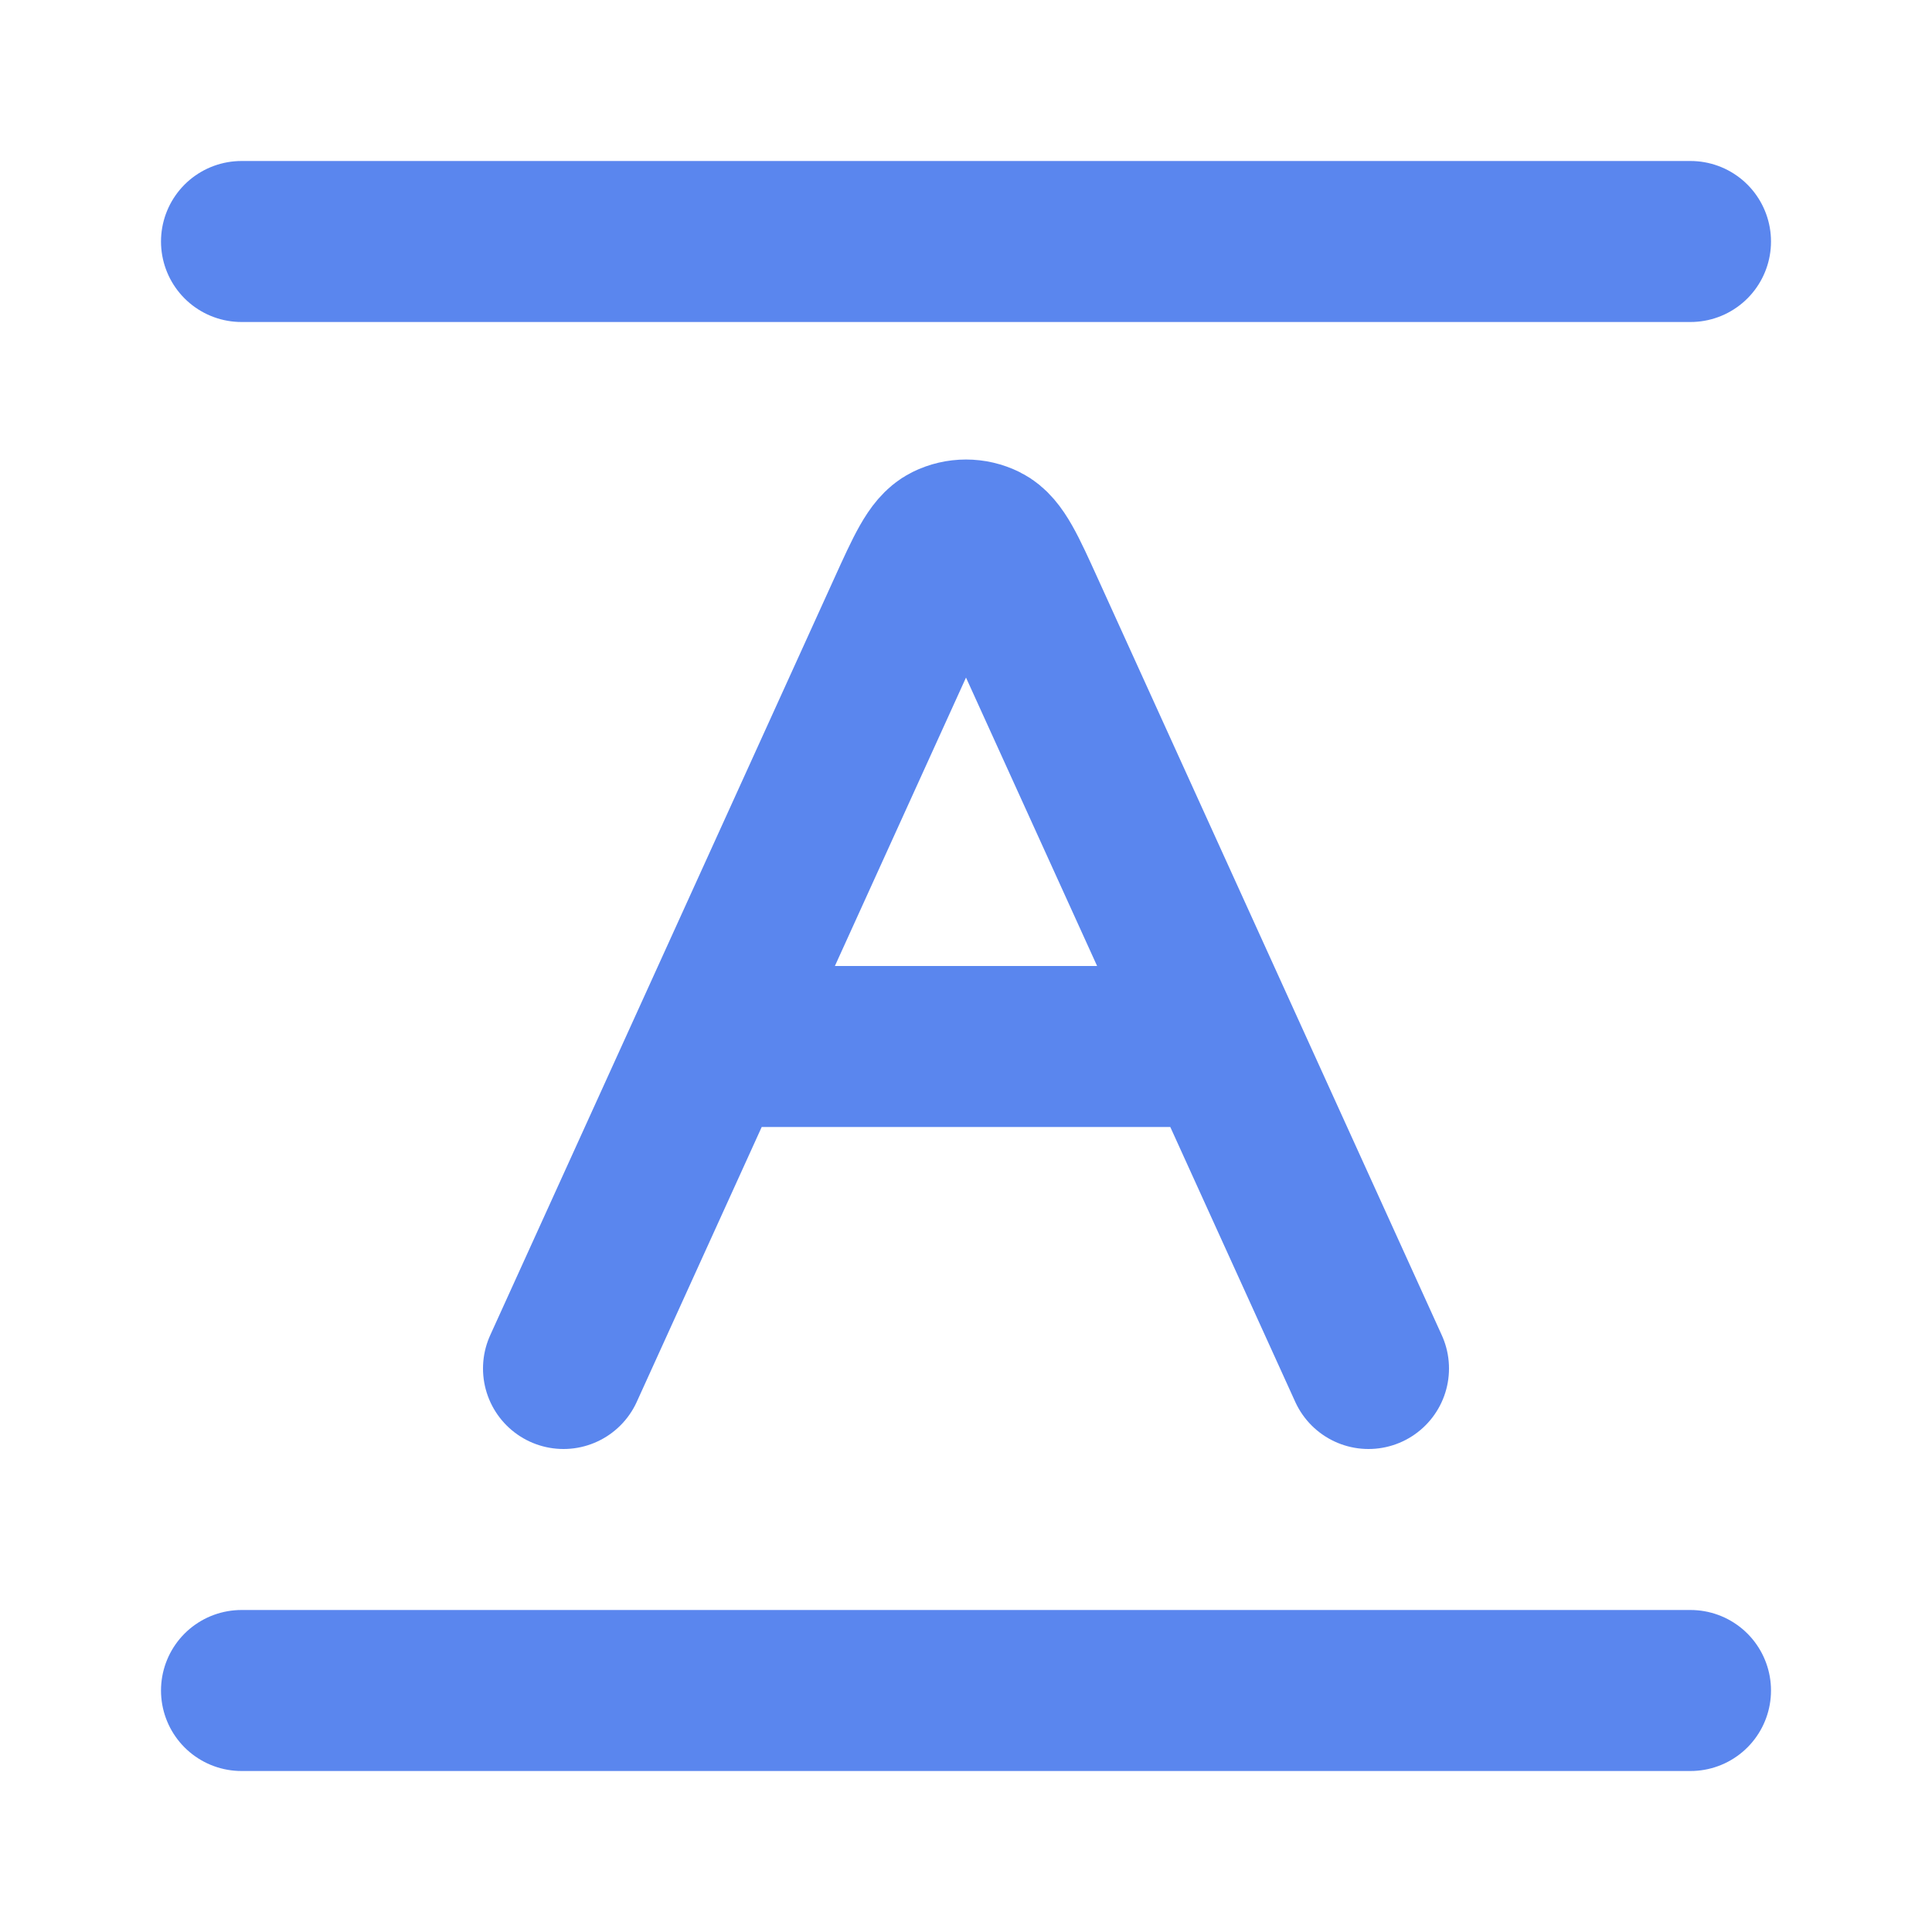
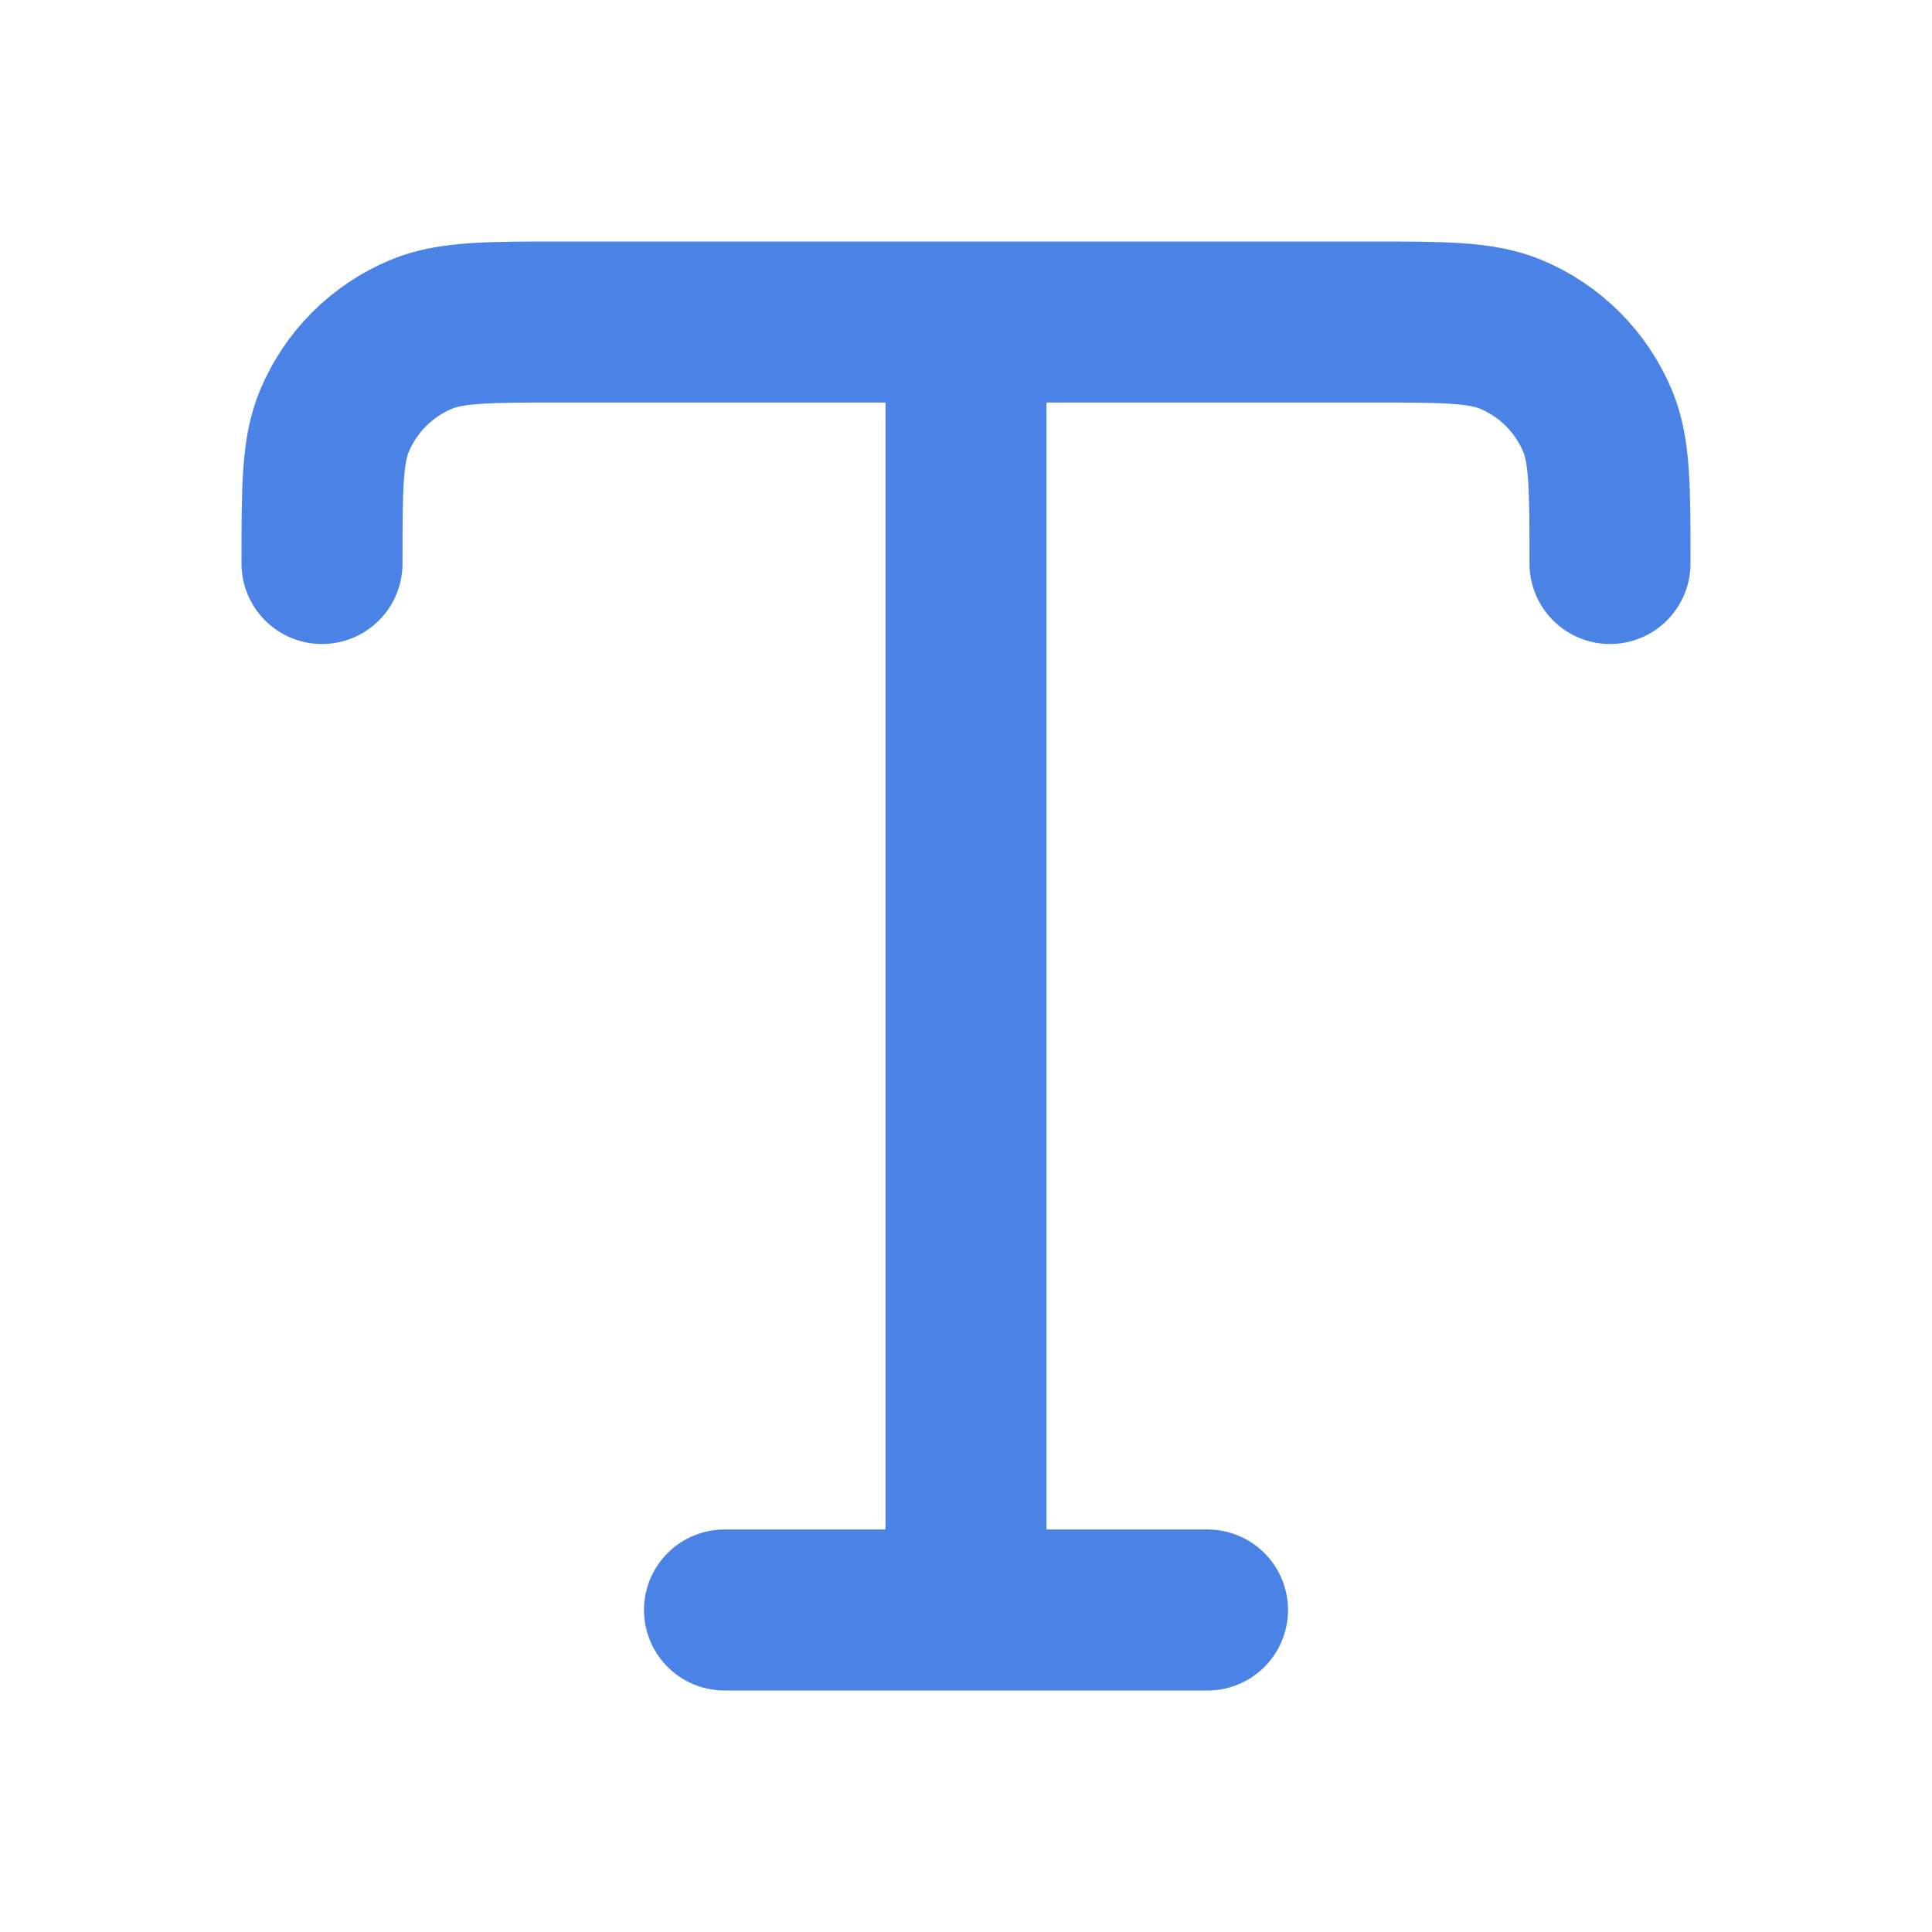
<svg xmlns="http://www.w3.org/2000/svg" width="24" height="24" viewBox="0 0 24 24" fill="none">
-   <path d="M9 13H15M7 17L11.272 7.602C11.503 7.093 11.619 6.839 11.779 6.76C11.918 6.691 12.082 6.691 12.221 6.76C12.381 6.839 12.497 7.093 12.728 7.602L17 17M21 21H3M21 3H3" stroke="#5A86EE" stroke-width="2" stroke-linecap="round" stroke-linejoin="round" />
+   <path d="M4 7C4 6.068 4 5.602 4.152 5.235C4.355 4.745 4.745 4.355 5.235 4.152C5.602 4 6.068 4 7 4H17C17.932 4 18.398 4 18.765 4.152C19.255 4.355 19.645 4.745 19.848 5.235C20 5.602 20 6.068 20 7M9 20H15M12 4V20" stroke="#4A82E5" stroke-width="2" stroke-linecap="round" stroke-linejoin="round" />
</svg>
